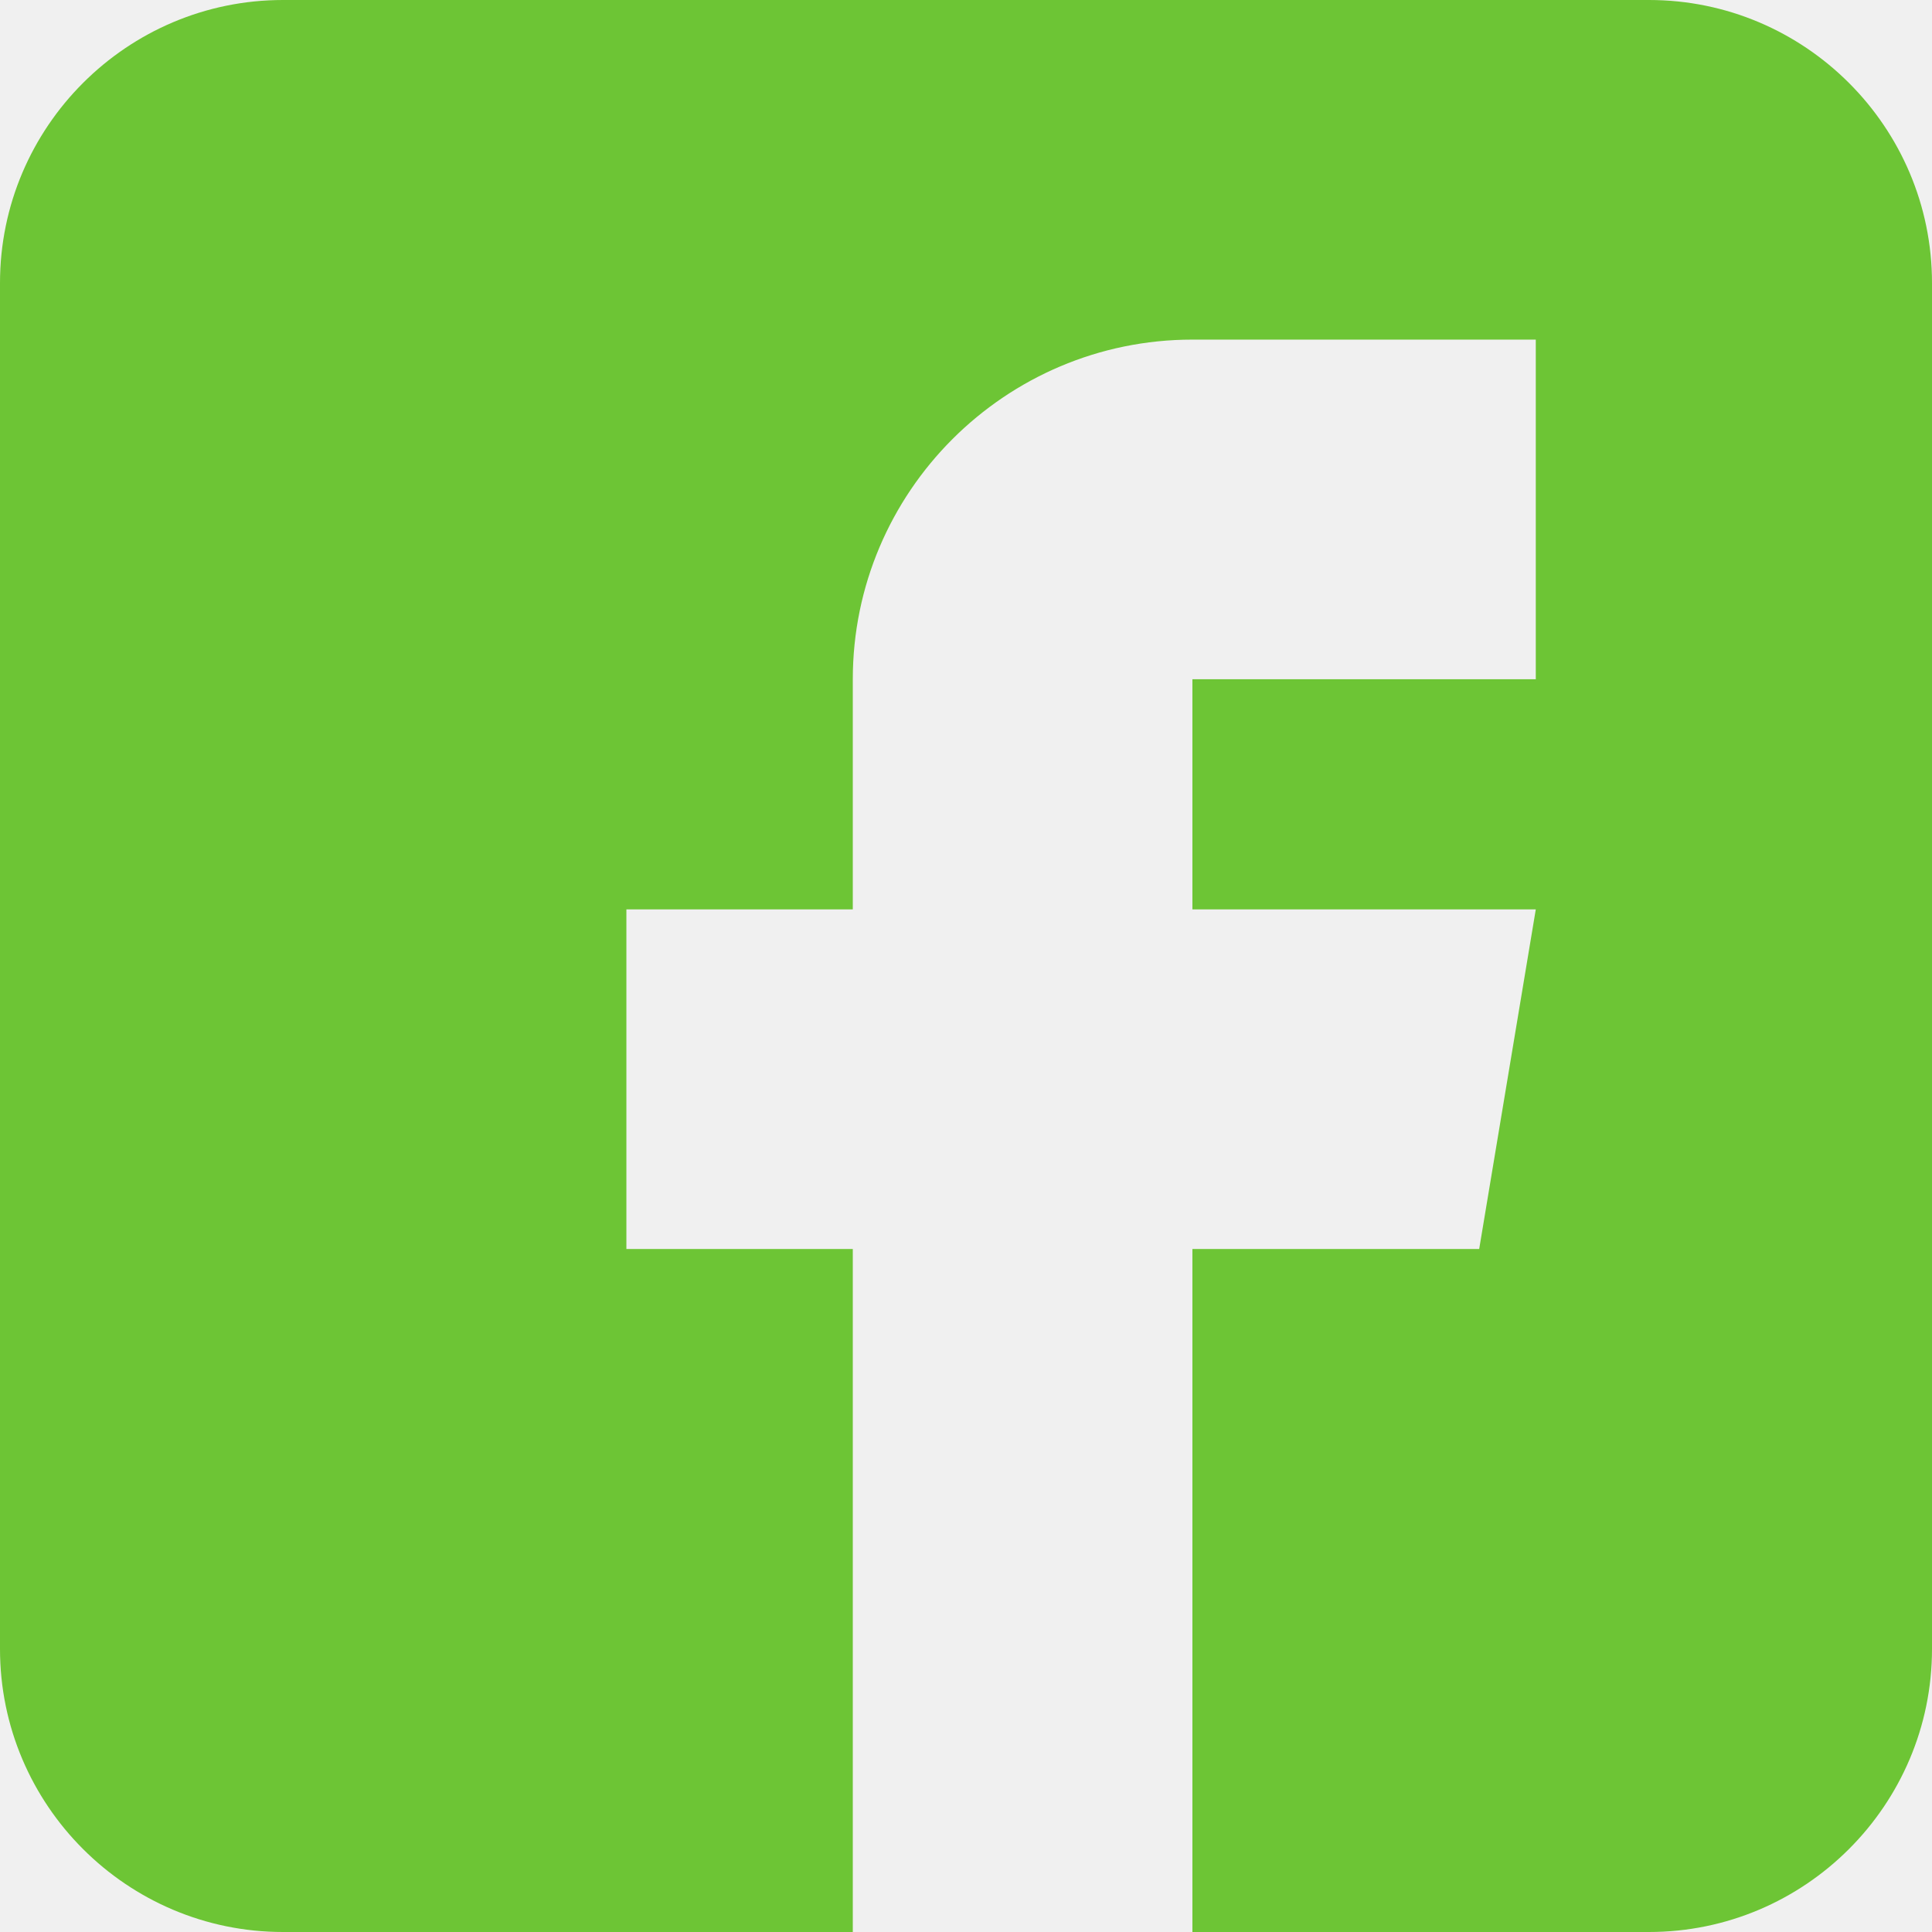
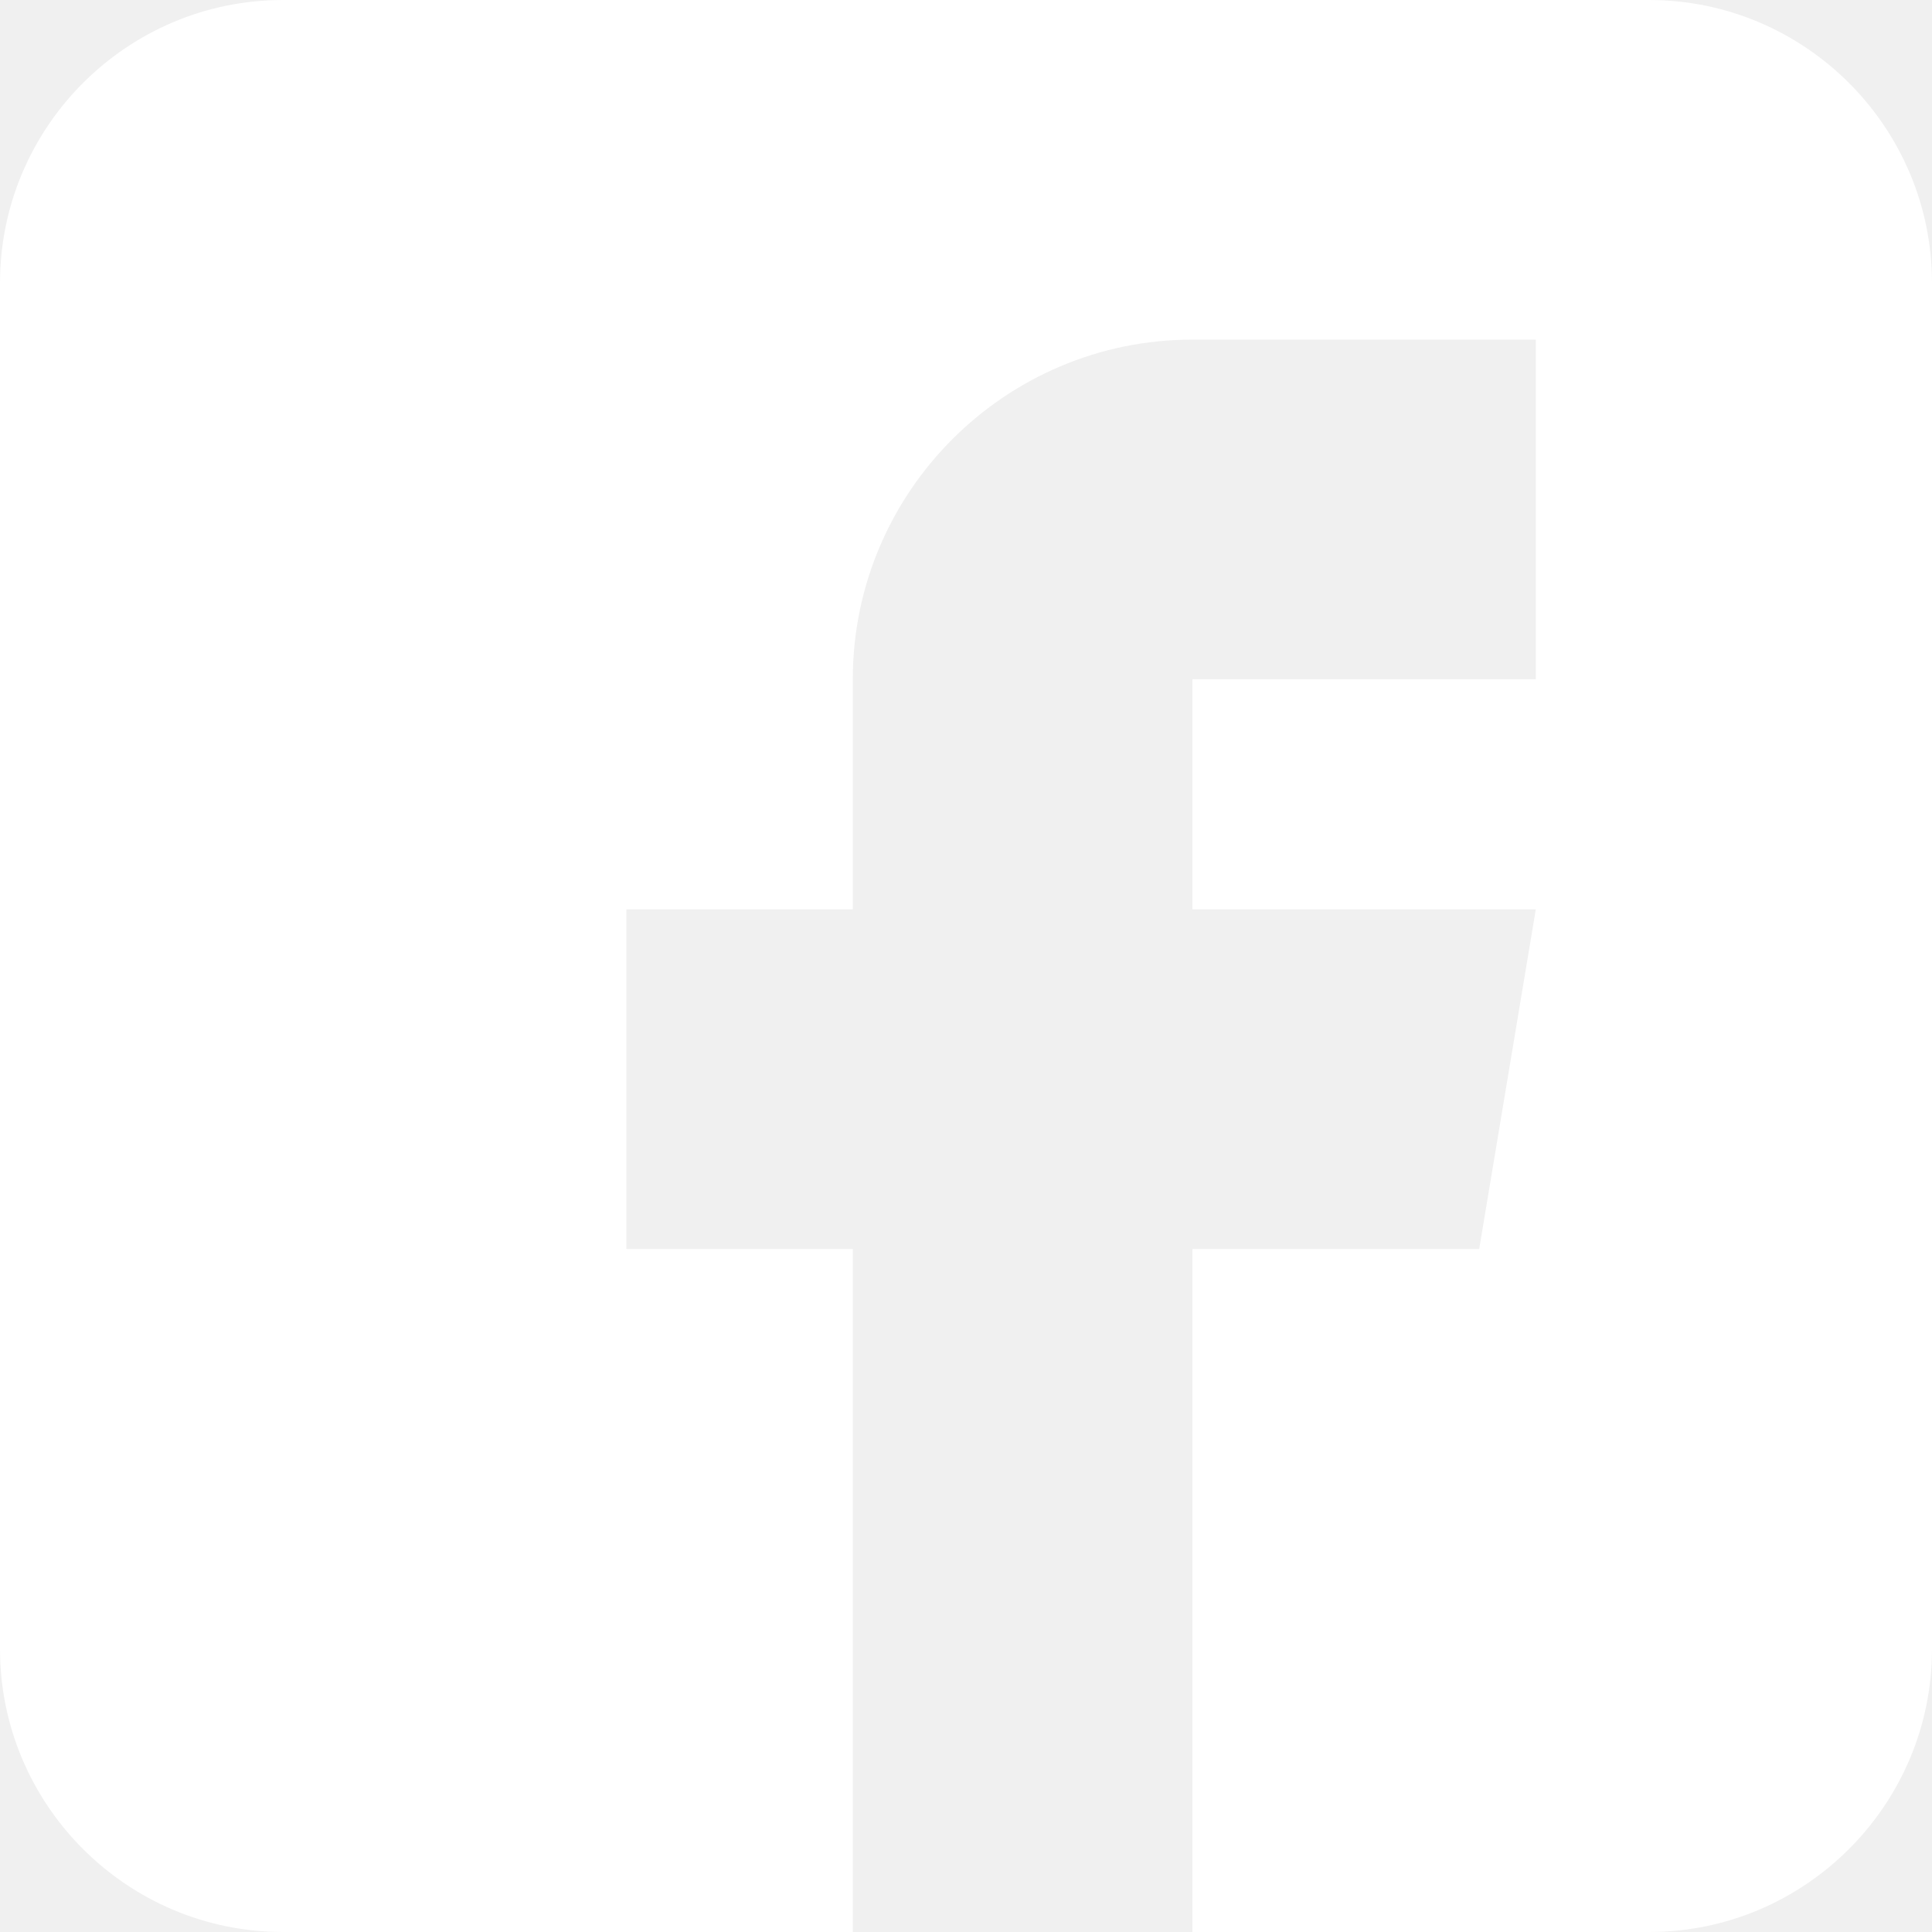
- <svg xmlns="http://www.w3.org/2000/svg" fill="#6DC535" viewBox="0 0 512 512">
+ <svg xmlns="http://www.w3.org/2000/svg" fill="#ffffff" viewBox="0 0 512 512">
  <path d="m437 0h-362c-41.352 0-75 33.648-75 75v362c0 41.352 33.648 75 75 75h151v-181h-60v-90h60v-61c0-49.629 40.371-90 90-90h91v90h-91v61h91l-15 90h-76v181h121c41.352 0 75-33.648 75-75v-362c0-41.352-33.648-75-75-75zm0 0" />
</svg>
